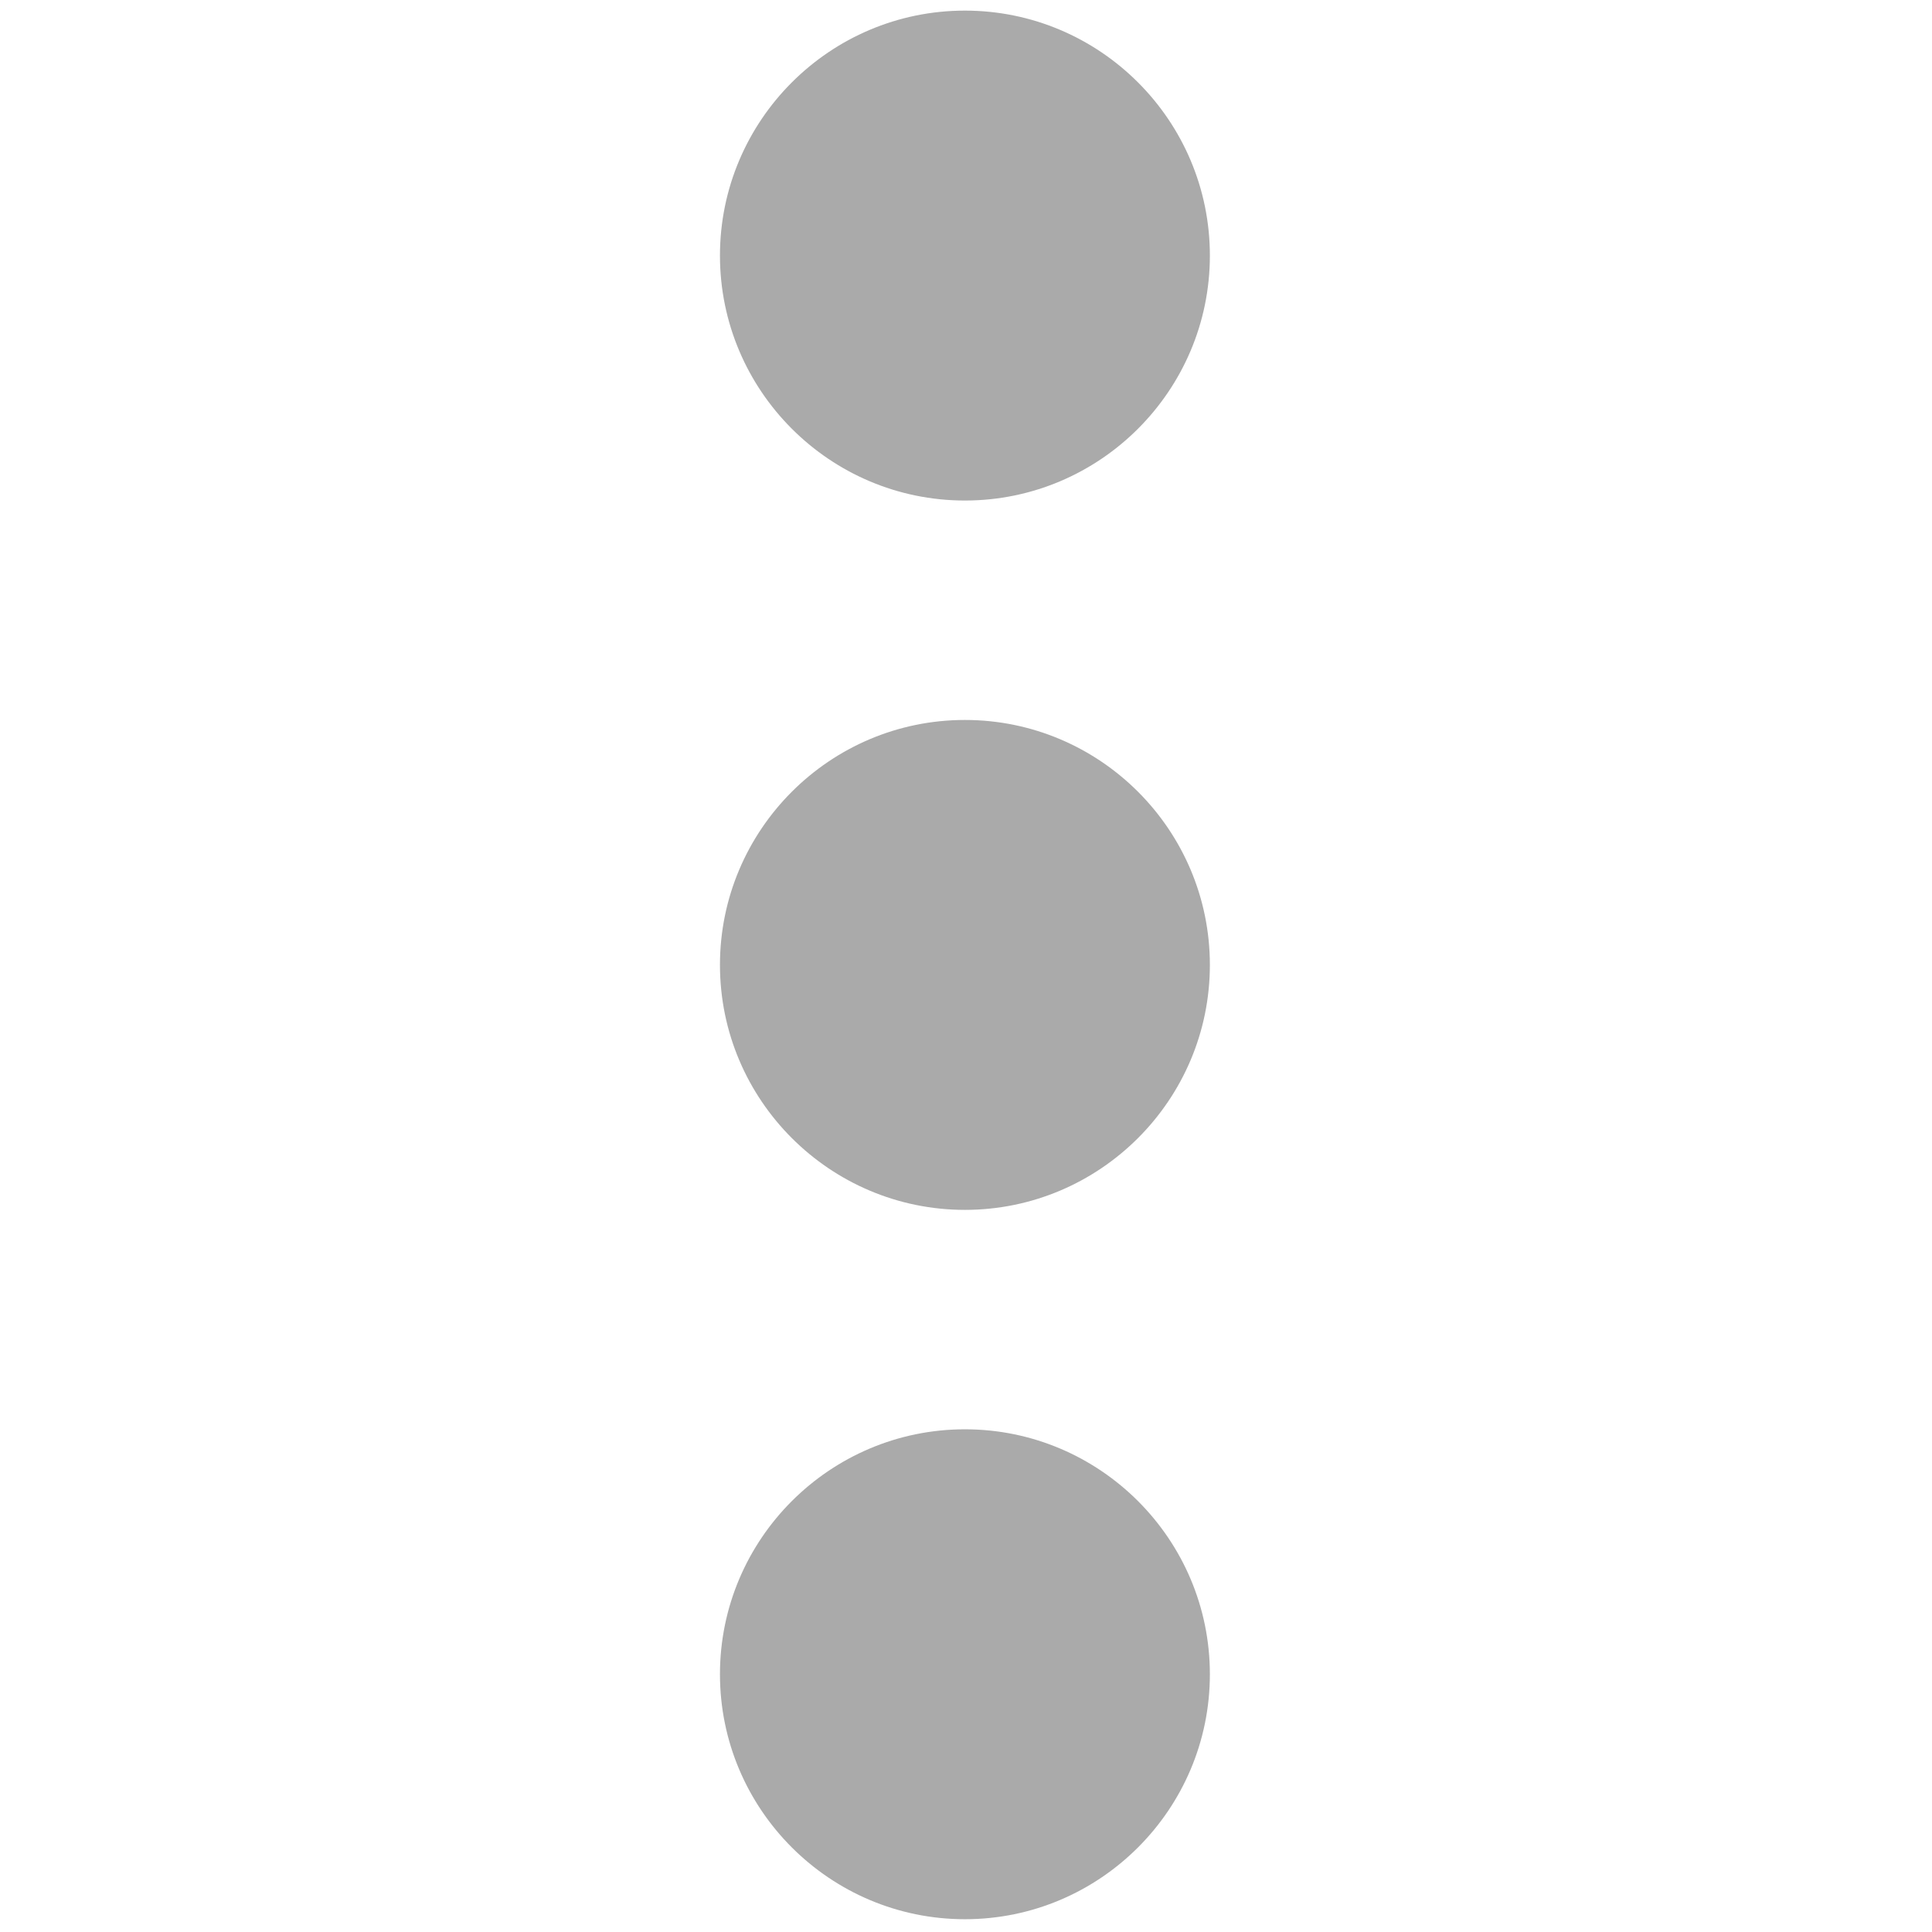
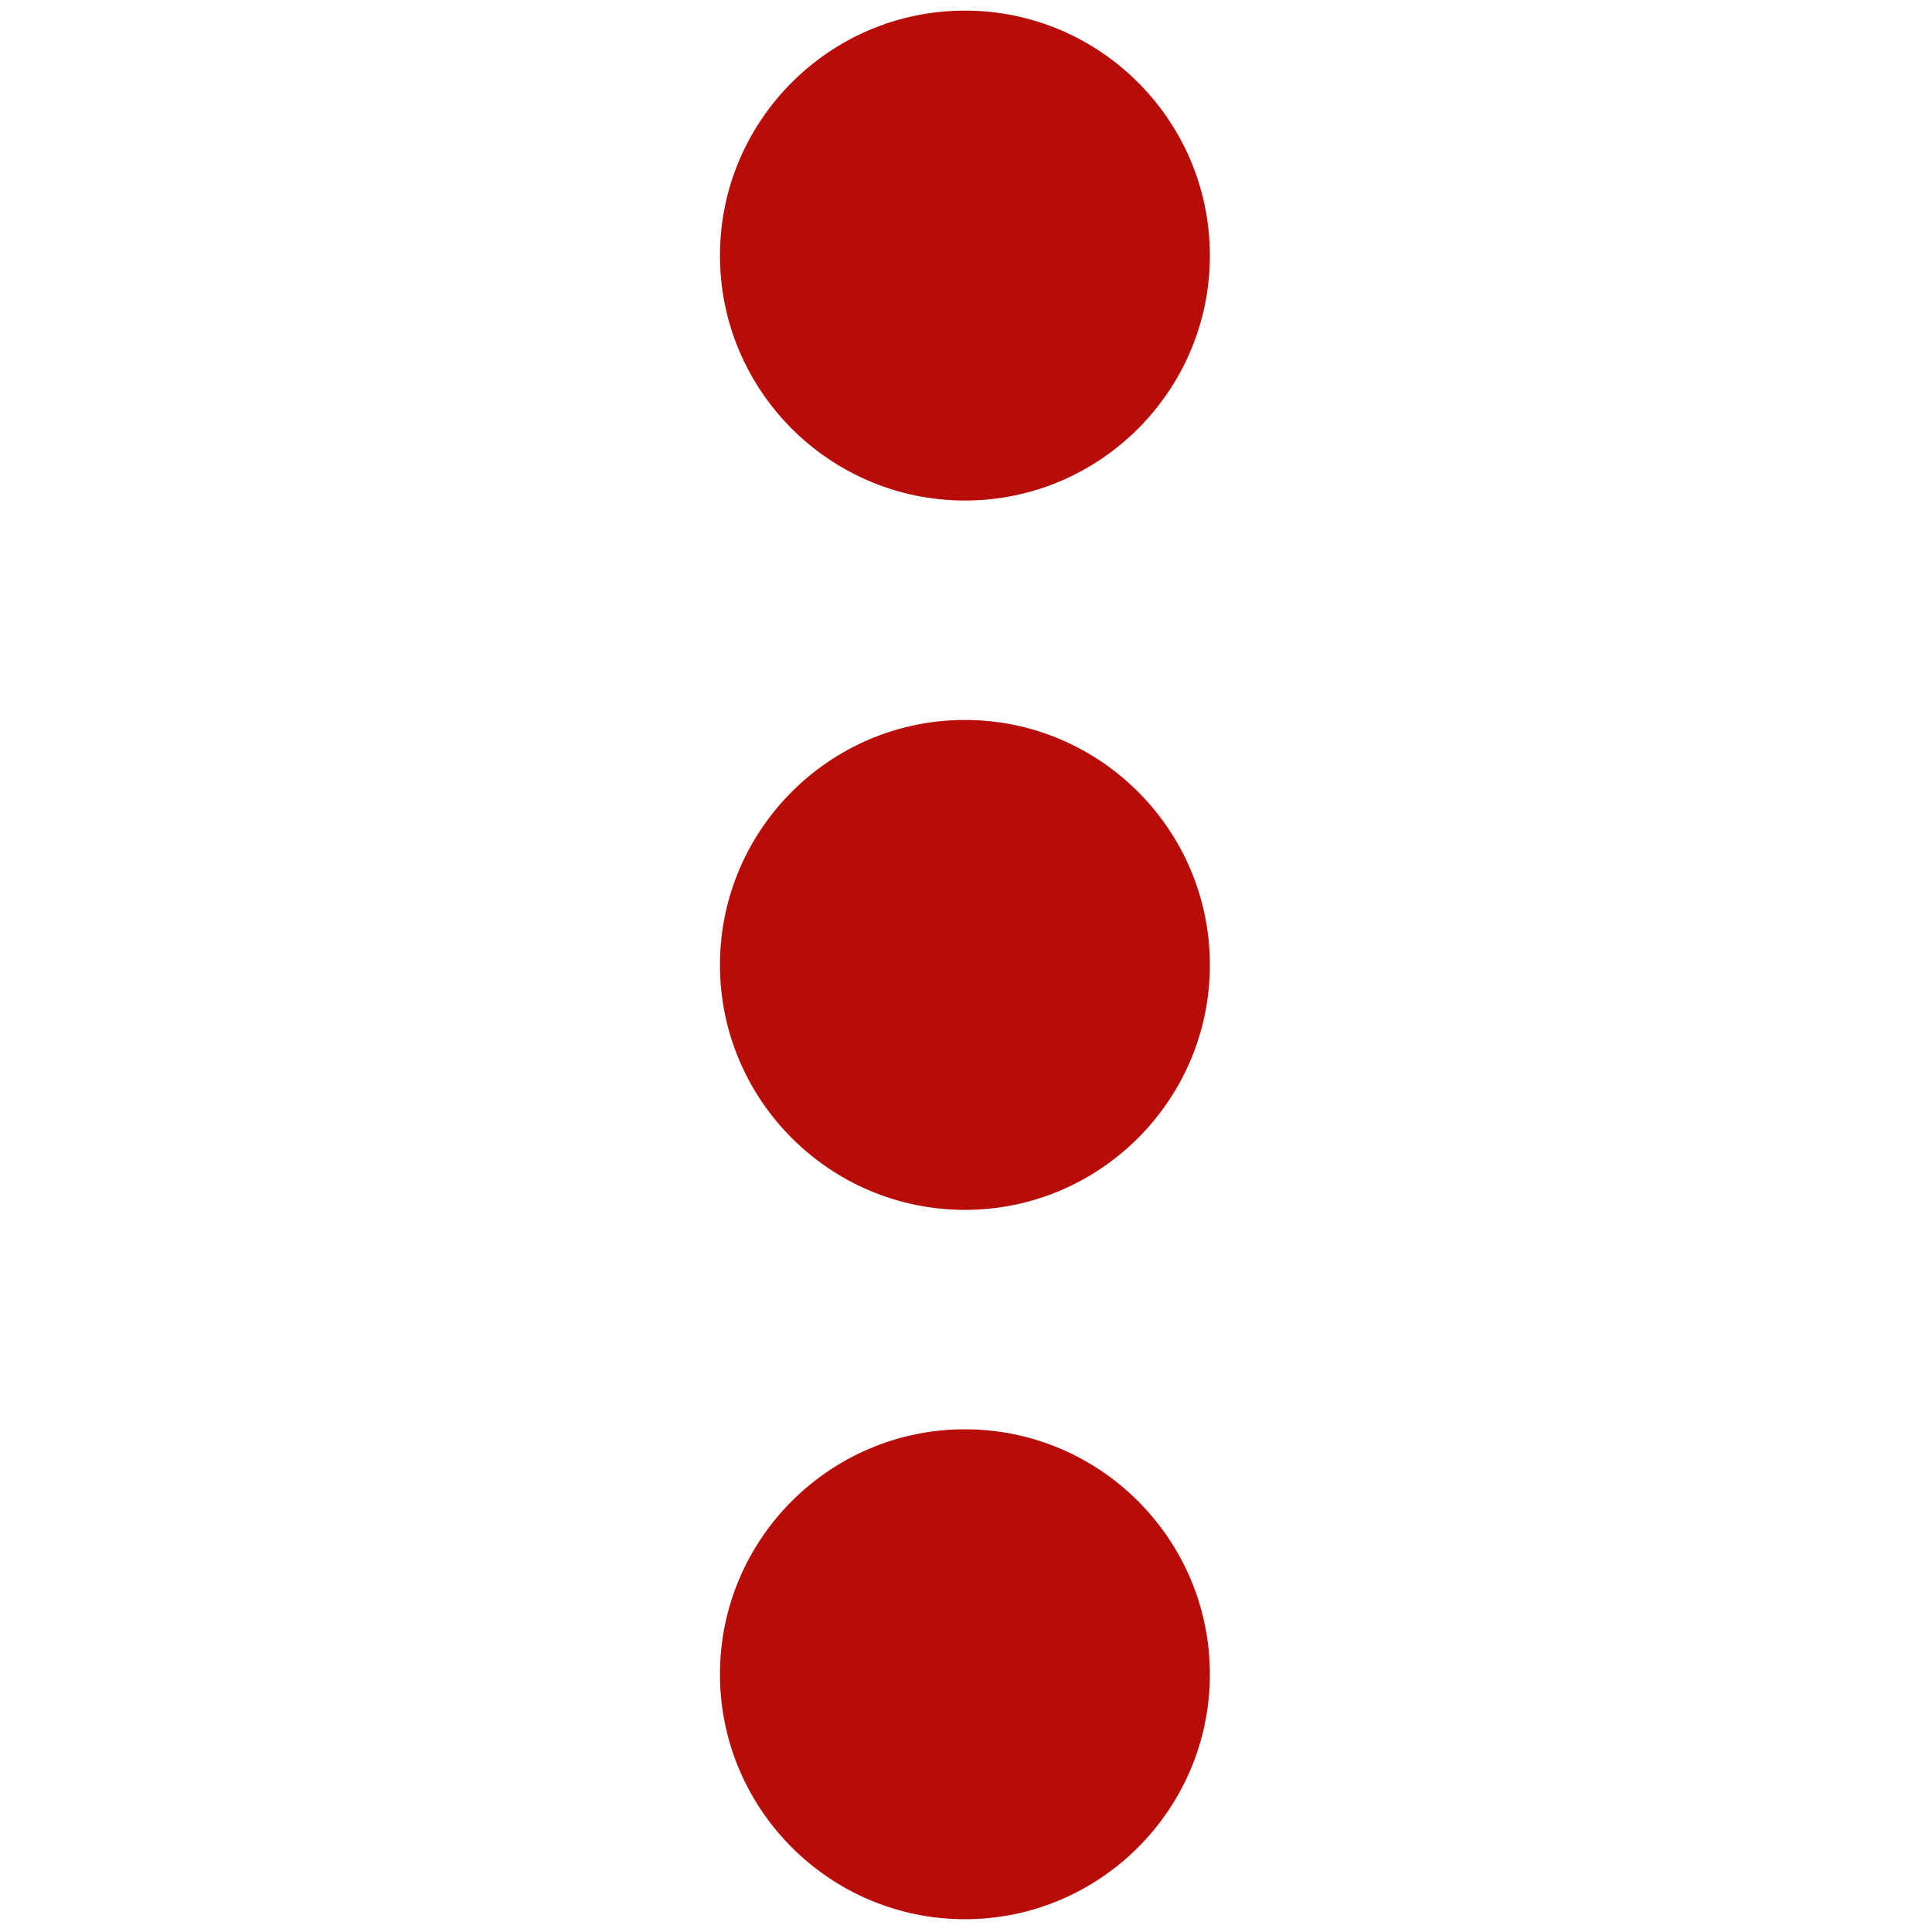
<svg xmlns="http://www.w3.org/2000/svg" version="1.1" width="256" height="256" viewBox="0 0 256 256" xml:space="preserve">
  <g style="stroke: none; stroke-width: 0; stroke-dasharray: none; stroke-linecap: butt; stroke-linejoin: miter; stroke-miterlimit: 10; fill: none; fill-rule: nonzero; opacity: 1;" transform="translate(1.406593 1.406593) scale(2.81 2.81)">
-     <path d="M 56.551 45 c 0 6.369 -5.182 11.551 -11.551 11.551 S 33.449 51.369 33.449 45 S 38.631 33.449 45 33.449 S 56.551 38.631 56.551 45 z" style="stroke: none; stroke-width: 1; stroke-dasharray: none; stroke-linecap: butt; stroke-linejoin: miter; stroke-miterlimit: 10; fill: rgb(170,170,170); fill-rule: nonzero; opacity: 1;" transform=" matrix(1 0 0 1 0 0) " stroke-linecap="round" />
-     <path d="M 56.551 78.449 C 56.551 84.818 51.369 90 45 90 s -11.551 -5.182 -11.551 -11.551 c 0 -6.37 5.182 -11.551 11.551 -11.551 S 56.551 72.08 56.551 78.449 z" style="stroke: none; stroke-width: 1; stroke-dasharray: none; stroke-linecap: butt; stroke-linejoin: miter; stroke-miterlimit: 10; fill: rgb(170,170,170); fill-rule: nonzero; opacity: 1;" transform=" matrix(1 0 0 1 0 0) " stroke-linecap="round" />
-     <path d="M 56.551 11.551 c 0 6.369 -5.182 11.551 -11.551 11.551 S 33.449 17.92 33.449 11.551 S 38.631 0 45 0 S 56.551 5.182 56.551 11.551 z" style="stroke: none; stroke-width: 1; stroke-dasharray: none; stroke-linecap: butt; stroke-linejoin: miter; stroke-miterlimit: 10; fill: rgb(170,170,170); fill-rule: nonzero; opacity: 1;" transform=" matrix(1 0 0 1 0 0) " stroke-linecap="round" />
+     <path d="M 56.551 45 c 0 6.369 -5.182 11.551 -11.551 11.551 S 33.449 51.369 33.449 45 S 38.631 33.449 45 33.449 S 56.551 38.631 56.551 45 z" style="stroke: none; stroke-width: 1; stroke-dasharray: none; stroke-linecap: butt; stroke-linejoin: miter; stroke-miterlimit: 10; fill: rgb(184,12,9); fill-rule: nonzero; opacity: 1;" transform=" matrix(1 0 0 1 0 0) " stroke-linecap="round" />
+     <path d="M 56.551 78.449 C 56.551 84.818 51.369 90 45 90 s -11.551 -5.182 -11.551 -11.551 c 0 -6.37 5.182 -11.551 11.551 -11.551 S 56.551 72.08 56.551 78.449 z" style="stroke: none; stroke-width: 1; stroke-dasharray: none; stroke-linecap: butt; stroke-linejoin: miter; stroke-miterlimit: 10; fill: rgb(184,12,9); fill-rule: nonzero; opacity: 1;" transform=" matrix(1 0 0 1 0 0) " stroke-linecap="round" />
+     <path d="M 56.551 11.551 c 0 6.369 -5.182 11.551 -11.551 11.551 S 33.449 17.92 33.449 11.551 S 38.631 0 45 0 S 56.551 5.182 56.551 11.551 z" style="stroke: none; stroke-width: 1; stroke-dasharray: none; stroke-linecap: butt; stroke-linejoin: miter; stroke-miterlimit: 10; fill: rgb(184,12,9); fill-rule: nonzero; opacity: 1;" transform=" matrix(1 0 0 1 0 0) " stroke-linecap="round" />
  </g>
</svg>
